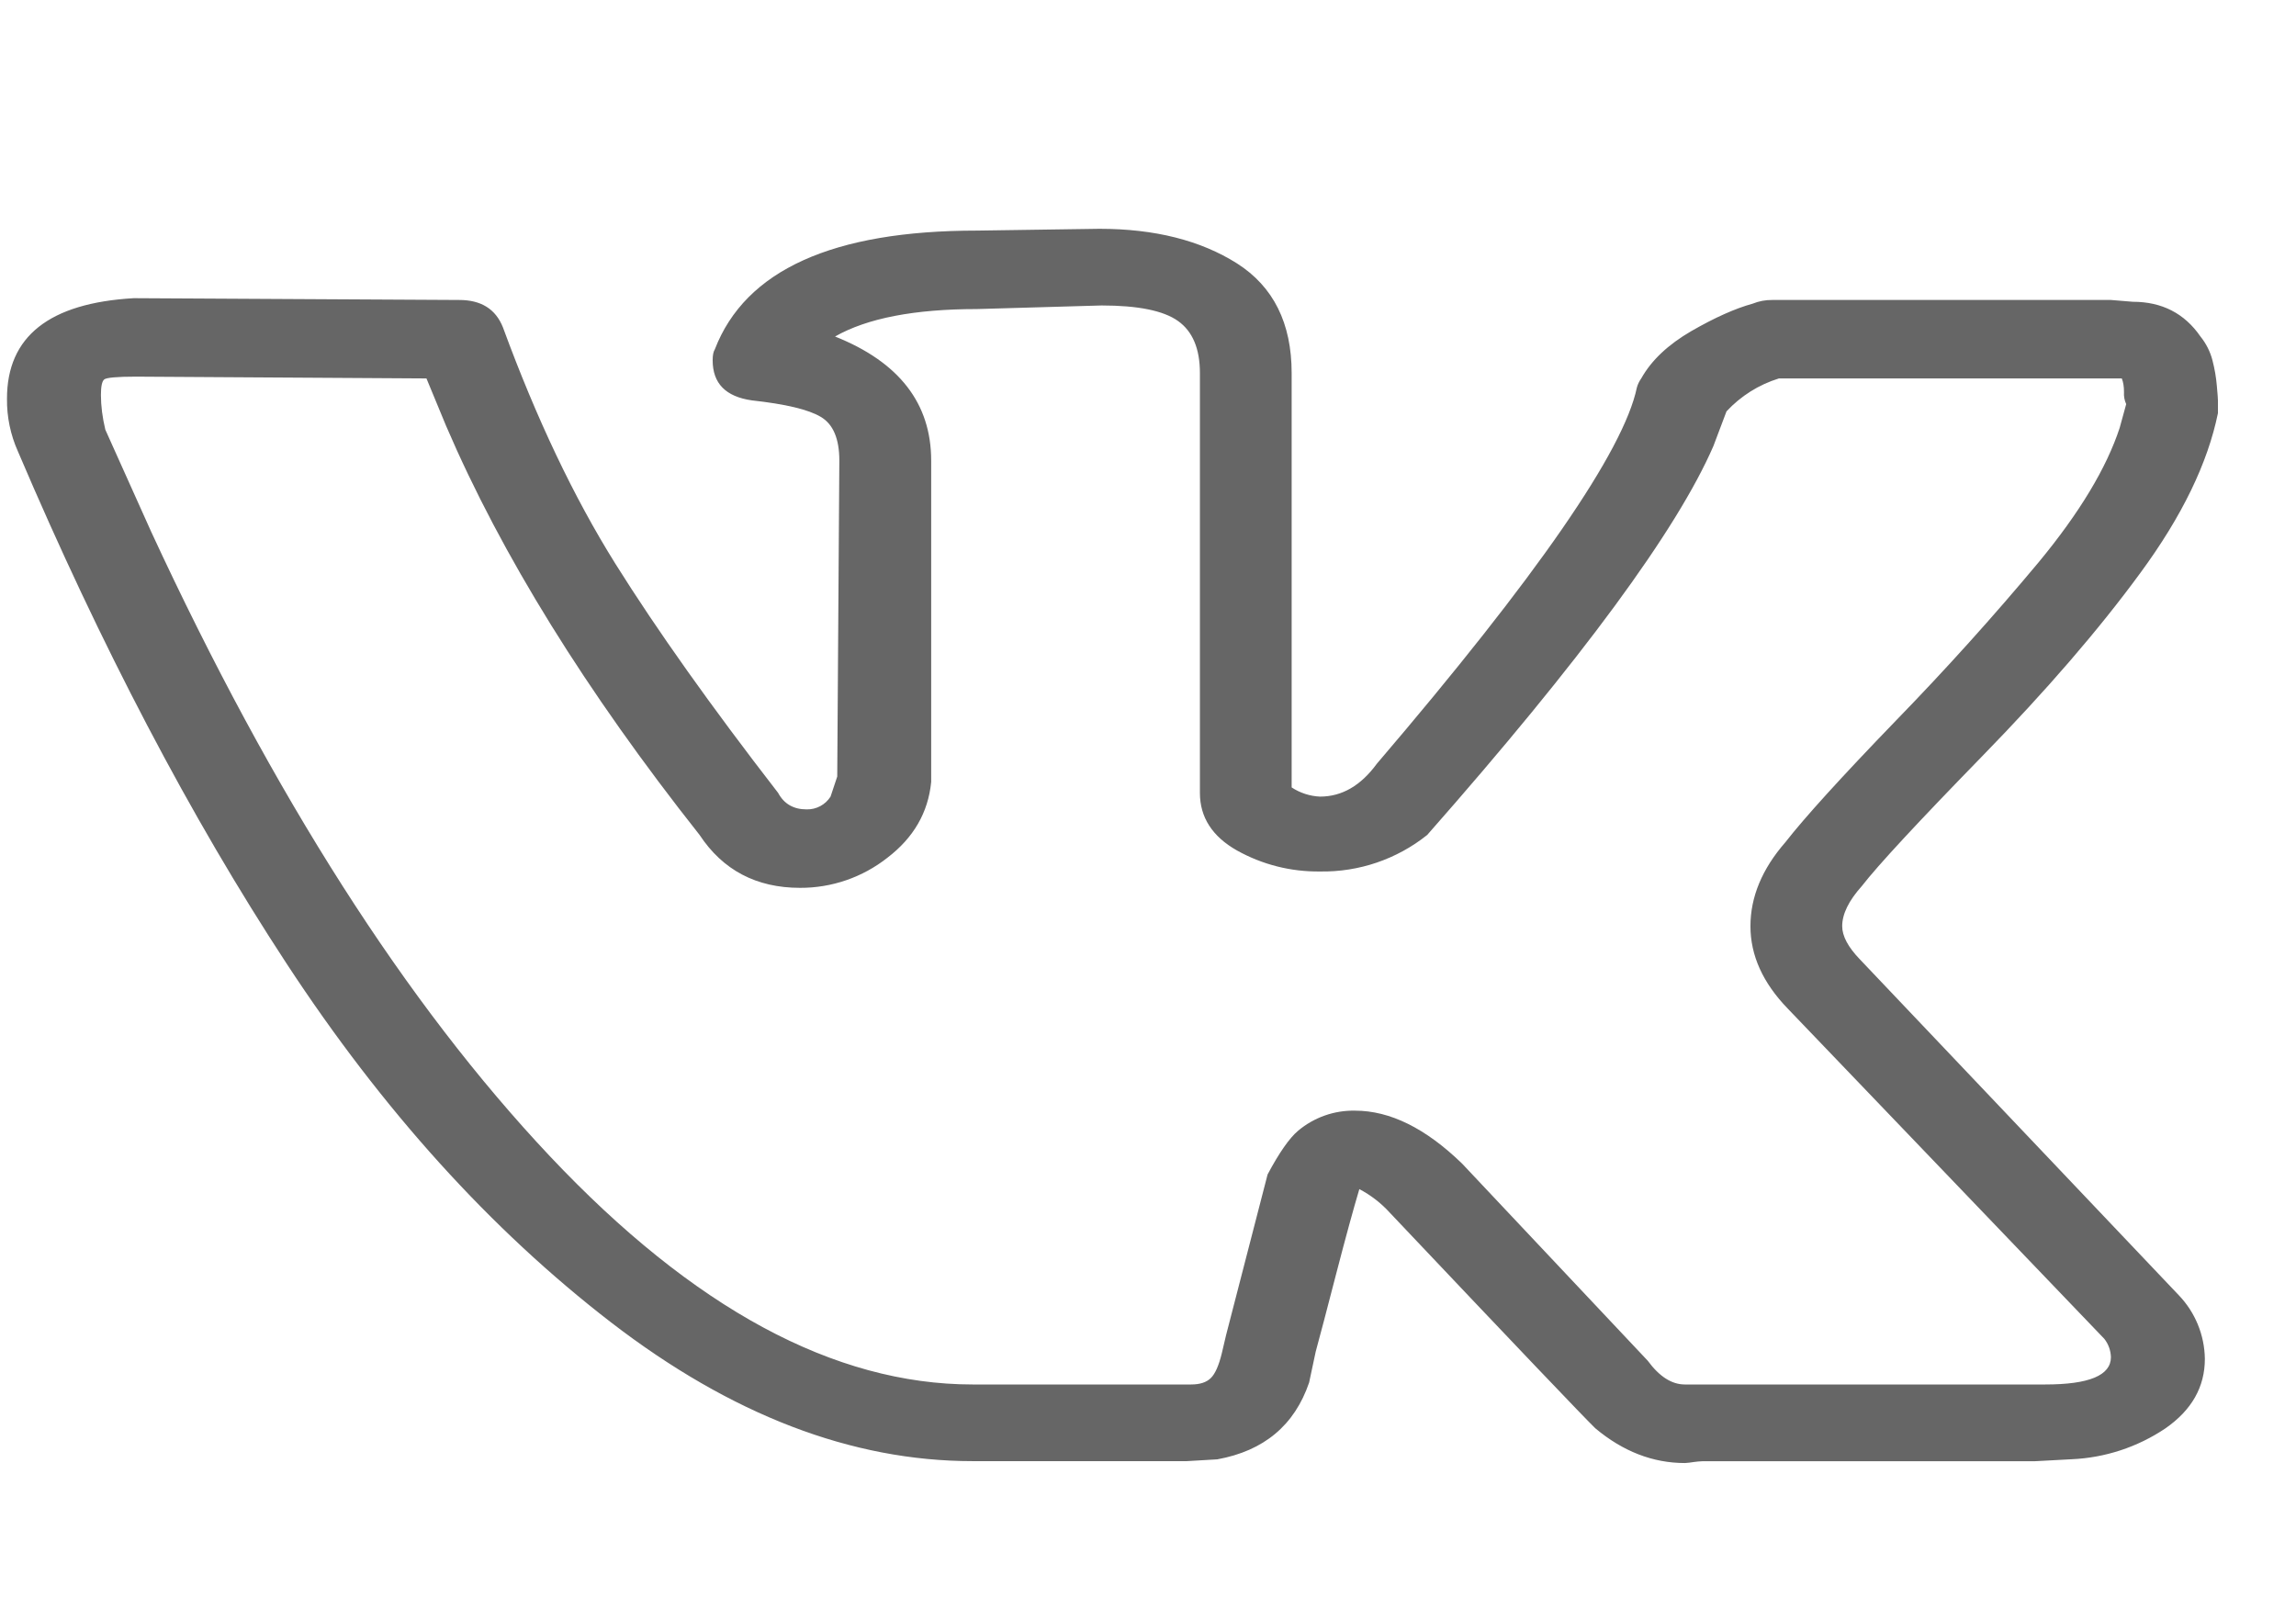
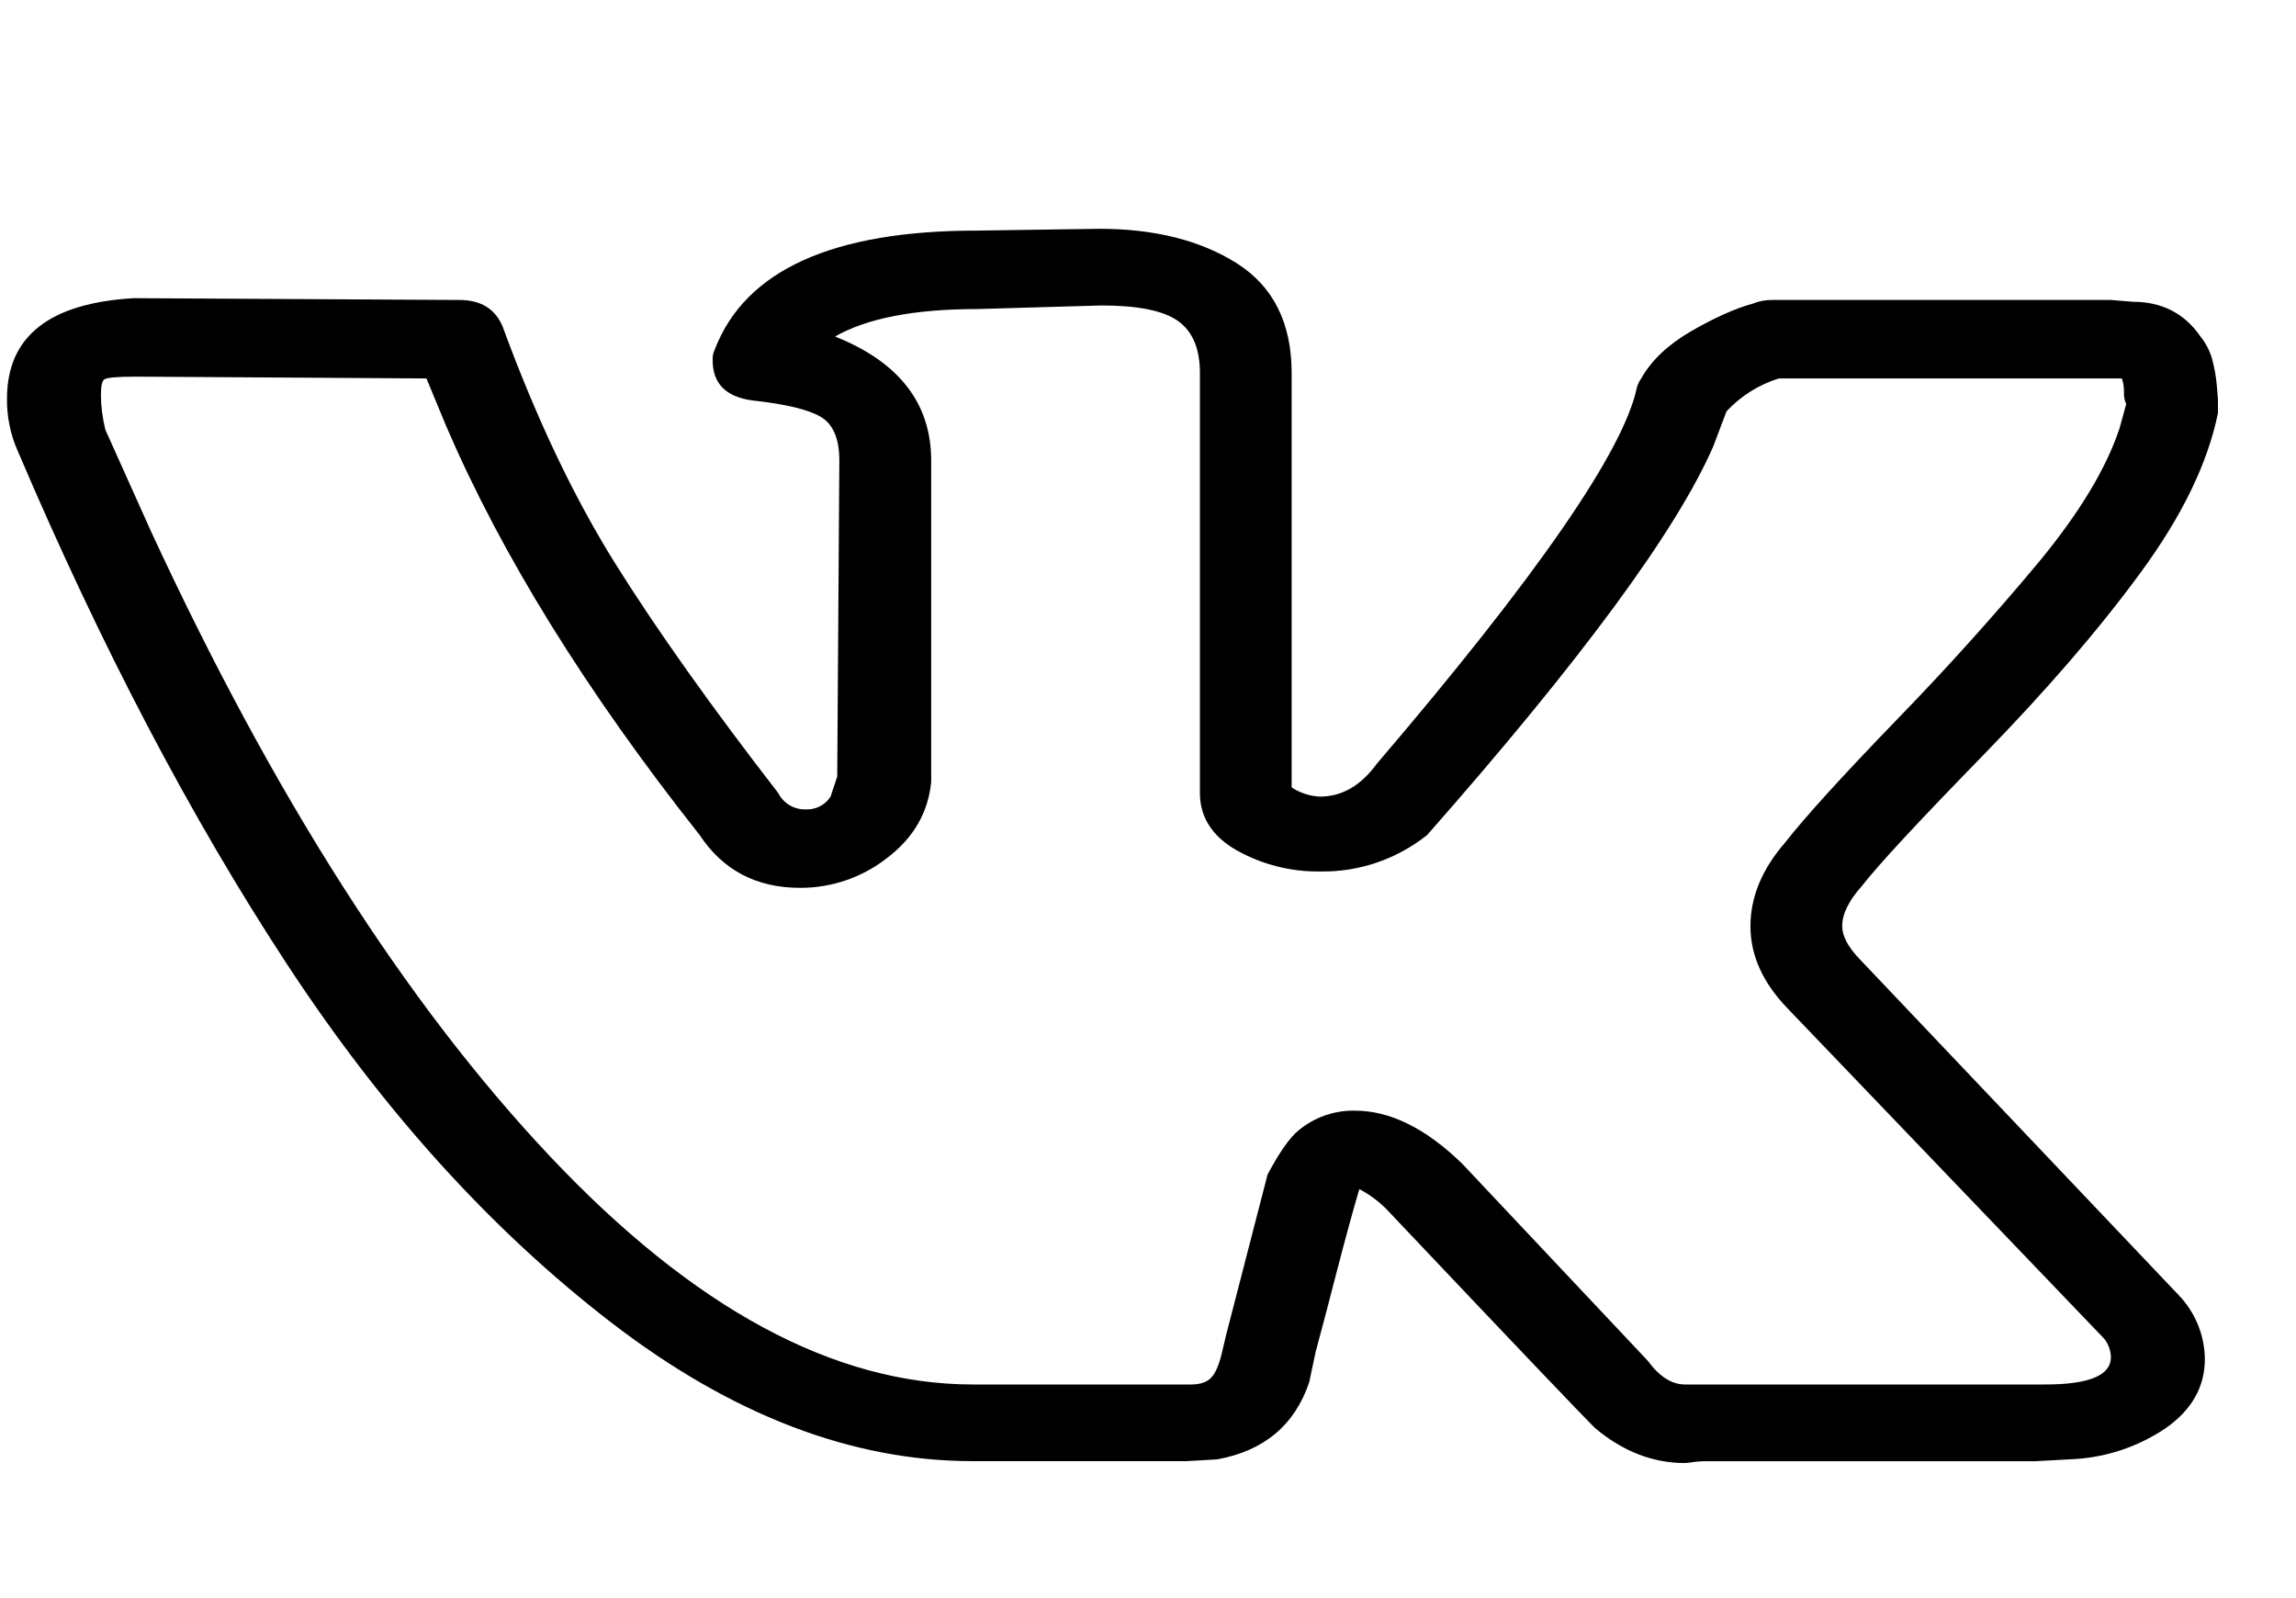
- <svg xmlns="http://www.w3.org/2000/svg" width="23" height="16" viewBox="0 0 23 16" fill="none">
-   <path d="M.07 3.993c0-.622.423-.957 1.27-1.006l3.26.018c.22 0 .365.091.438.274.336.915.711 1.704 1.127 2.369.416.664.96 1.43 1.63 2.295.059.11.154.165.285.165a.276.276 0 0 0 .24-.128l.067-.201.021-3.165c0-.219-.062-.365-.186-.438-.124-.074-.353-.128-.689-.165-.263-.037-.394-.17-.394-.402 0-.05.007-.086.022-.11.306-.793 1.182-1.189 2.626-1.189l1.226-.018c.554 0 1.014.116 1.379.347.364.232.547.598.547 1.098v4.151a.562.562 0 0 0 .284.092c.22 0 .409-.11.57-.33 1.604-1.877 2.472-3.133 2.604-3.767a.29.29 0 0 1 .044-.092c.102-.182.27-.34.503-.475.233-.134.438-.226.613-.274a.507.507 0 0 1 .197-.037h3.392l.219.018c.292 0 .518.116.678.348a.63.63 0 0 1 .12.238c.022.085.037.17.044.256.008.085.011.134.011.146v.128c-.102.5-.36 1.033-.777 1.6-.415.567-.944 1.18-1.586 1.838-.642.659-1.044 1.092-1.204 1.299-.131.146-.197.28-.197.402 0 .098.058.208.175.33l3.195 3.365a.939.939 0 0 1 .263.64c0 .28-.131.512-.394.695a1.826 1.826 0 0 1-.941.31l-.372.02h-3.327a.794.794 0 0 0-.087.008.802.802 0 0 1-.088.01c-.32 0-.62-.116-.897-.348-.102-.098-.788-.817-2.057-2.158a1.106 1.106 0 0 0-.307-.238c-.058.195-.135.475-.23.841-.094.366-.164.628-.207.787l-.066.31c-.146.427-.452.684-.92.769l-.306.018H9.743c-1.21 0-2.418-.463-3.622-1.39-1.203-.927-2.287-2.124-3.25-3.594-.963-1.469-1.86-3.18-2.691-5.13a1.254 1.254 0 0 1-.11-.53ZM13.223 8.73a1.66 1.66 0 0 1-.831-.21c-.248-.14-.372-.333-.372-.577V3.737c0-.244-.073-.418-.22-.522-.145-.103-.4-.155-.765-.155l-1.248.036c-.627 0-1.101.092-1.422.275.642.256.963.67.963 1.243v3.22c-.03.304-.175.557-.438.758a1.405 1.405 0 0 1-.875.302c-.438 0-.774-.177-1.007-.53C5.87 6.925 5.024 5.559 4.469 4.267l-.197-.476-2.91-.018c-.19 0-.296.01-.318.028-.022.018-.033.07-.033.155 0 .11.015.226.044.348l.46 1.024c1.225 2.646 2.556 4.73 3.994 6.255 1.437 1.524 2.848 2.286 4.234 2.286h2.189c.088 0 .153-.021.197-.064.044-.043.08-.125.11-.247l.043-.183.416-1.61c.117-.219.219-.365.306-.438a.86.86 0 0 1 .57-.201c.35 0 .707.176 1.072.53l1.86 1.975c.117.159.24.238.372.238h3.611c.438 0 .657-.091.657-.274a.312.312 0 0 0-.066-.183l-3.173-3.31c-.248-.257-.372-.531-.372-.824 0-.292.116-.573.35-.841.19-.244.558-.65 1.105-1.216a28.203 28.203 0 0 0 1.434-1.591c.408-.494.678-.942.81-1.345l.065-.237a.243.243 0 0 1-.022-.12c0-.054-.007-.1-.022-.137H17.82a1.199 1.199 0 0 0-.525.33l-.131.347c-.365.841-1.32 2.14-2.867 3.896a1.672 1.672 0 0 1-1.073.366Z" fill="#666666" />
+ <svg xmlns="http://www.w3.org/2000/svg" width="23" height="16" viewBox="0 0 23 16">
+   <path d="M.07 3.993c0-.622.423-.957 1.27-1.006l3.26.018c.22 0 .365.091.438.274.336.915.711 1.704 1.127 2.369.416.664.96 1.43 1.63 2.295a.3.3 0 0 0 .285.165.276.276 0 0 0 .24-.128l.067-.201.021-3.165c0-.219-.062-.365-.186-.438-.124-.074-.353-.128-.689-.165-.263-.037-.394-.17-.394-.402a.21.21 0 0 1 .022-.11c.306-.793 1.182-1.189 2.626-1.189l1.226-.018c.554 0 1.014.116 1.379.347.364.232.547.598.547 1.098v4.151a.562.562 0 0 0 .284.092c.22 0 .409-.11.57-.33 1.604-1.877 2.472-3.133 2.604-3.767a.29.29 0 0 1 .044-.092c.102-.182.27-.34.503-.475.233-.134.438-.226.613-.274a.507.507 0 0 1 .197-.037h3.392l.219.018c.292 0 .518.116.678.348a.63.63 0 0 1 .12.238c.022.085.037.17.044.256.008.085.011.134.011.146v.128c-.102.5-.36 1.033-.777 1.6-.415.567-.944 1.18-1.586 1.838-.642.659-1.044 1.092-1.204 1.299-.131.146-.197.28-.197.402 0 .098.058.208.175.33l3.195 3.365a.939.939 0 0 1 .263.64c0 .28-.131.512-.394.695a1.826 1.826 0 0 1-.941.31l-.372.02h-3.327a.794.794 0 0 0-.087.008.802.802 0 0 1-.088.01c-.32 0-.62-.116-.897-.348-.102-.098-.788-.817-2.057-2.158a1.106 1.106 0 0 0-.307-.238c-.058.195-.135.475-.23.841a63.68 63.68 0 0 1-.207.787l-.066.31c-.146.427-.452.684-.92.769l-.306.018H9.743c-1.21 0-2.418-.463-3.622-1.39-1.203-.927-2.287-2.124-3.25-3.594-.963-1.469-1.86-3.18-2.691-5.13a1.254 1.254 0 0 1-.11-.53ZM13.223 8.73a1.66 1.66 0 0 1-.831-.21c-.248-.14-.372-.333-.372-.577V3.737c0-.244-.073-.418-.22-.522-.145-.103-.4-.155-.765-.155l-1.248.036c-.627 0-1.101.092-1.422.275.642.256.963.67.963 1.243v3.22c-.03.304-.175.557-.438.758a1.405 1.405 0 0 1-.875.302c-.438 0-.774-.177-1.007-.53C5.87 6.925 5.024 5.559 4.469 4.267l-.197-.476-2.91-.018c-.19 0-.296.01-.318.028-.022.018-.033.07-.033.155 0 .11.015.226.044.348l.46 1.024c1.225 2.646 2.556 4.73 3.994 6.255 1.437 1.524 2.848 2.286 4.234 2.286h2.189c.088 0 .153-.021.197-.064.044-.043.08-.125.11-.247l.043-.183.416-1.61c.117-.219.219-.365.306-.438a.86.86 0 0 1 .57-.201c.35 0 .707.176 1.072.53l1.86 1.975c.117.159.24.238.372.238h3.611c.438 0 .657-.091.657-.274a.312.312 0 0 0-.066-.183l-3.173-3.31c-.248-.257-.372-.531-.372-.824 0-.292.116-.573.35-.841.19-.244.558-.65 1.105-1.216a28.203 28.203 0 0 0 1.434-1.591c.408-.494.678-.942.81-1.345l.065-.237a.243.243 0 0 1-.022-.12c0-.054-.007-.1-.022-.137H17.82a1.199 1.199 0 0 0-.525.33l-.131.347c-.365.841-1.32 2.14-2.867 3.896a1.672 1.672 0 0 1-1.073.366Z" />
</svg>
